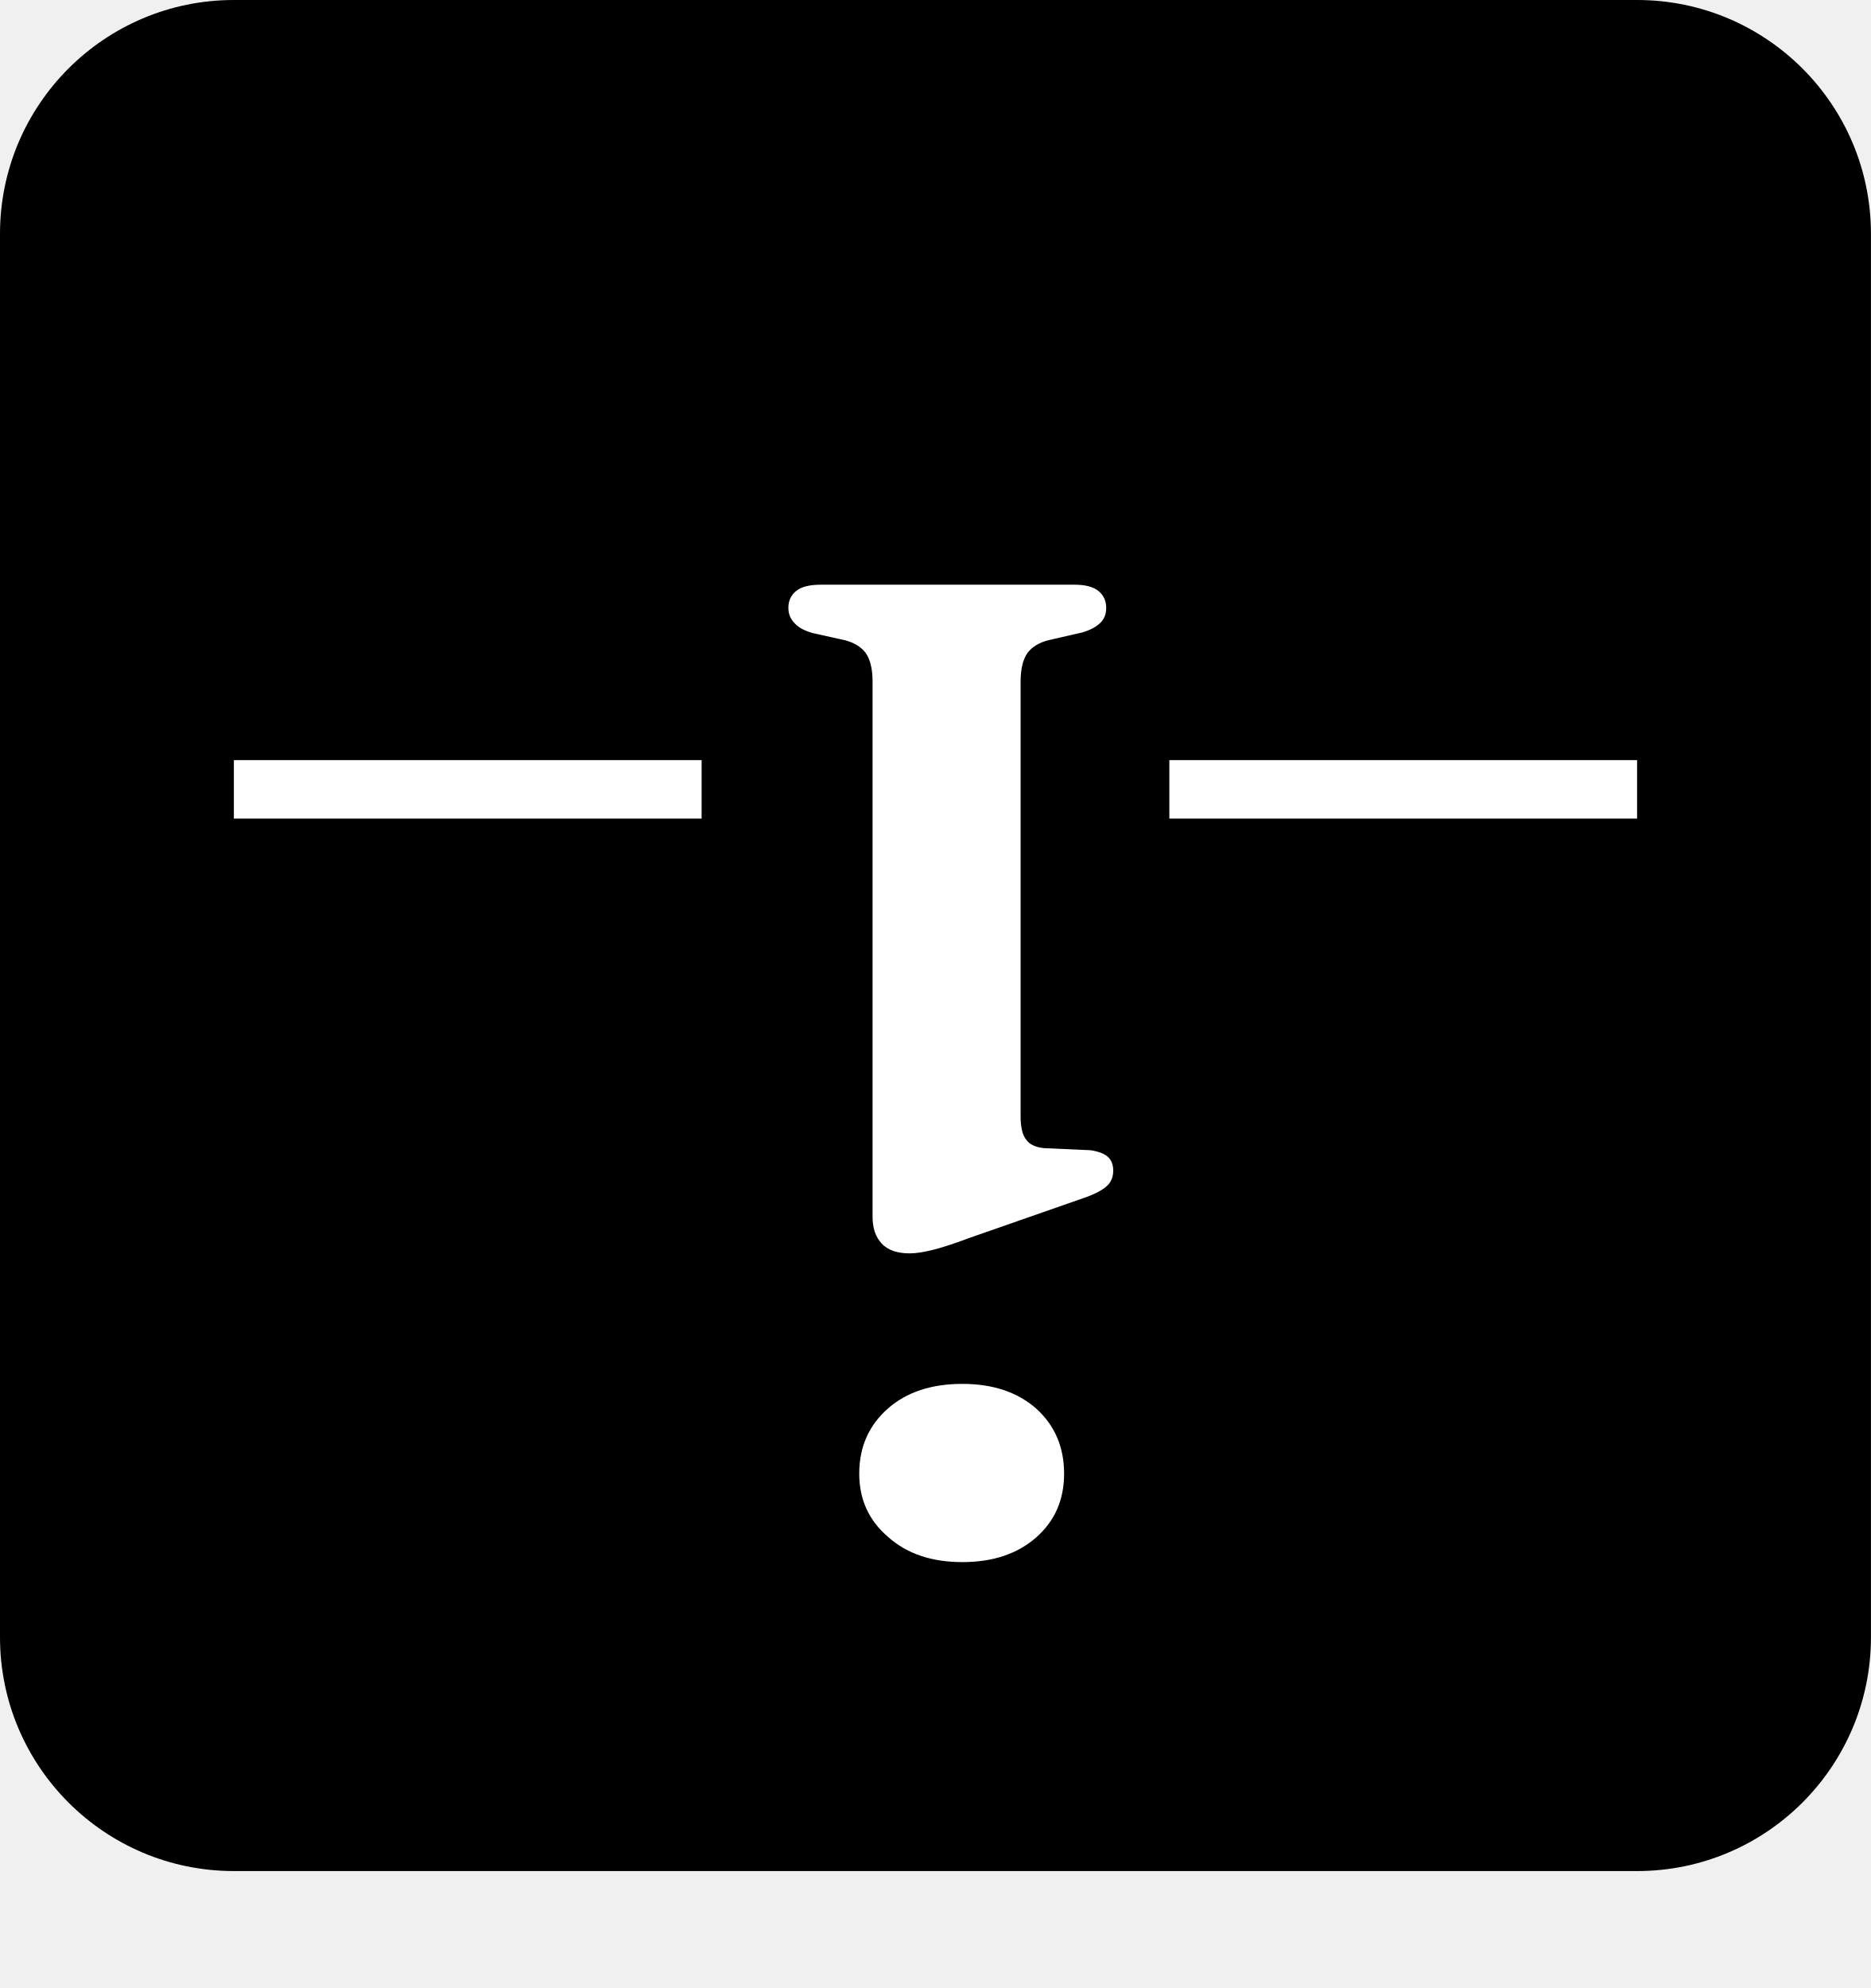
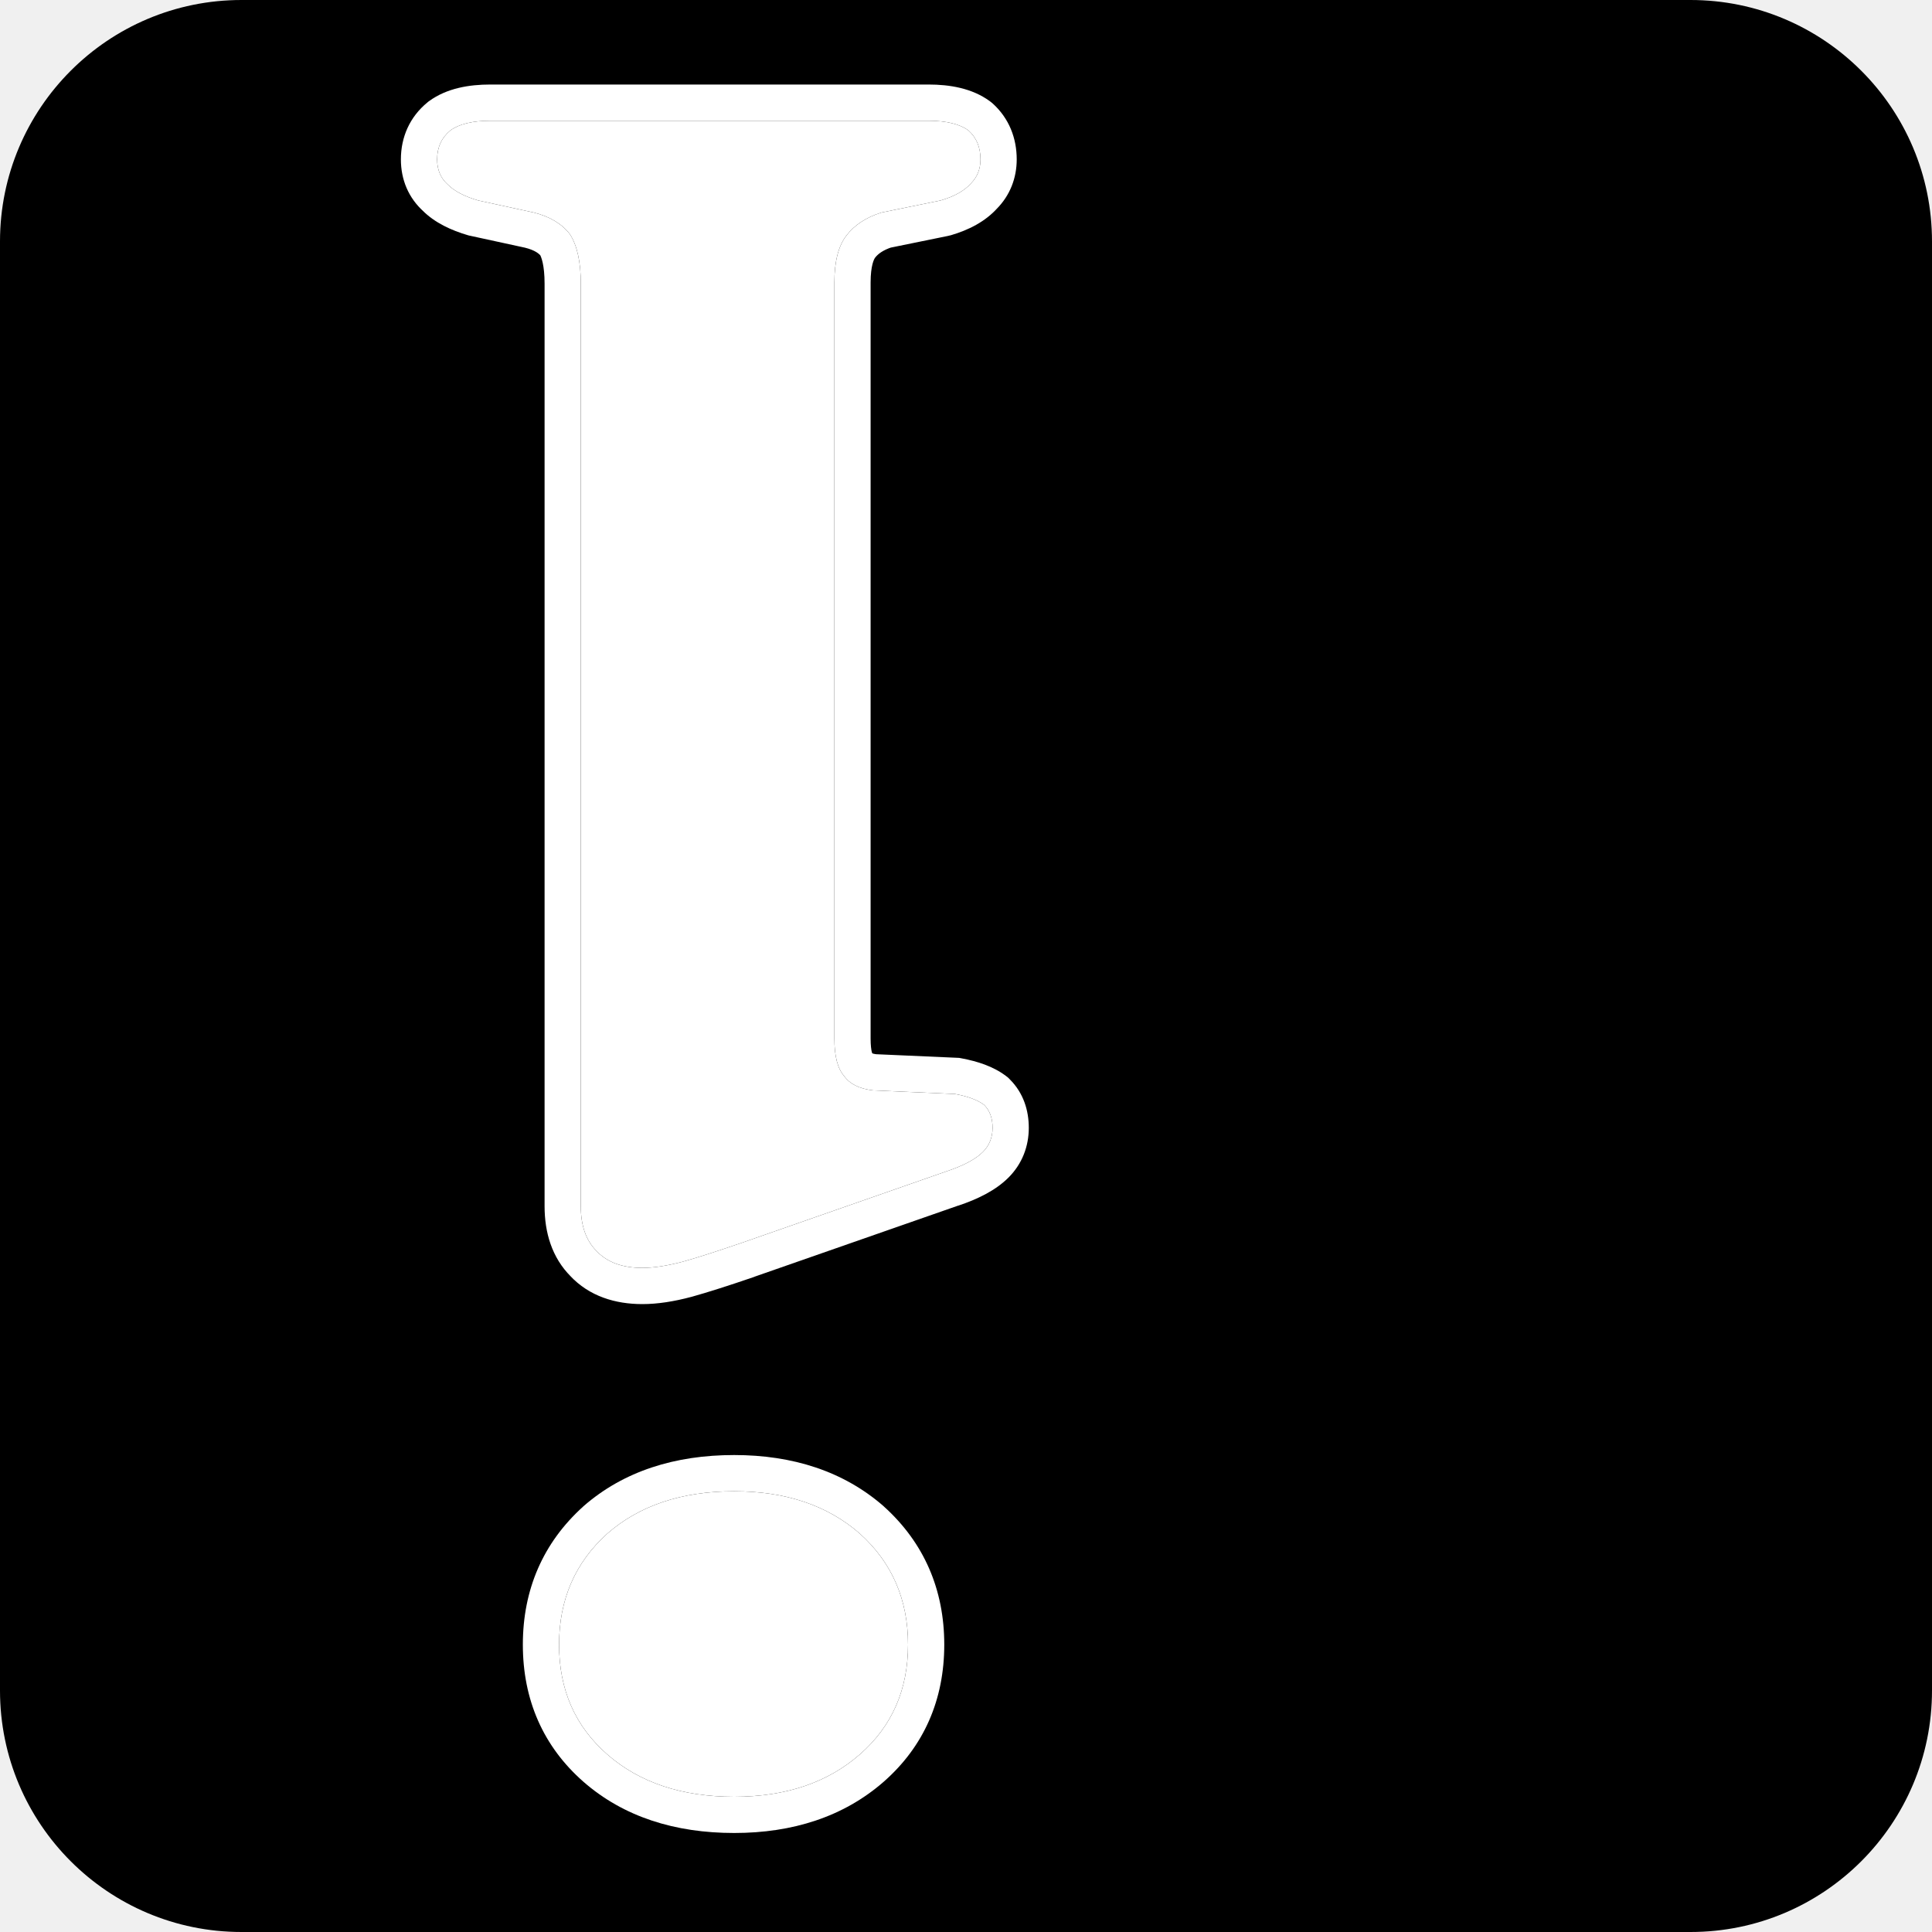
- <svg xmlns="http://www.w3.org/2000/svg" width="16" height="17" viewBox="0 0 16 17" fill="none">
+ <svg xmlns="http://www.w3.org/2000/svg" width="16" height="16" viewBox="0 0 16 16" fill="none">
  <rect width="16" height="16" rx="2" fill="black" />
-   <path d="M7.462 10.406L7.462 5.828C7.462 5.72 7.442 5.638 7.402 5.582C7.362 5.53 7.302 5.494 7.222 5.474L6.952 5.414C6.88 5.394 6.828 5.366 6.796 5.33C6.76 5.294 6.742 5.25 6.742 5.198C6.742 5.138 6.764 5.09 6.808 5.054C6.852 5.018 6.922 5 7.018 5L9.19 5C9.282 5 9.35 5.018 9.394 5.054C9.438 5.09 9.46 5.138 9.46 5.198C9.46 5.25 9.444 5.292 9.412 5.324C9.376 5.36 9.324 5.388 9.256 5.408L8.968 5.474C8.888 5.494 8.828 5.53 8.788 5.582C8.748 5.638 8.728 5.72 8.728 5.828L8.728 9.548C8.728 9.64 8.744 9.706 8.776 9.746C8.804 9.786 8.854 9.81 8.926 9.818L9.328 9.836C9.4 9.848 9.45 9.868 9.478 9.896C9.506 9.924 9.52 9.962 9.52 10.01C9.52 10.062 9.504 10.104 9.472 10.136C9.436 10.172 9.374 10.206 9.286 10.238L8.29 10.586C8.162 10.634 8.058 10.668 7.978 10.688C7.898 10.708 7.832 10.718 7.78 10.718C7.672 10.718 7.592 10.69 7.54 10.634C7.488 10.578 7.462 10.502 7.462 10.406ZM8.23 11.834C8.49 11.834 8.7 11.904 8.86 12.044C9.02 12.188 9.1 12.374 9.1 12.602C9.1 12.826 9.02 13.008 8.86 13.148C8.7 13.288 8.49 13.358 8.23 13.358C7.966 13.358 7.754 13.286 7.594 13.142C7.43 13.002 7.348 12.822 7.348 12.602C7.348 12.374 7.43 12.188 7.594 12.044C7.754 11.904 7.966 11.834 8.23 11.834Z" fill="white" />
-   <line x1="10" y1="6.75" x2="14" y2="6.75" stroke="white" stroke-width="0.5" />
-   <line x1="2" y1="6.75" x2="6" y2="6.75" stroke="white" stroke-width="0.5" />
+   <mask id="path-2-outside-1_1208_1511" maskUnits="userSpaceOnUse" x="3" y="-5.24537e-07" width="6" height="16" fill="black">
+     <rect fill="white" x="3" y="-5.24537e-07" width="6" height="16" />
+     <path d="M4.81 9.99L4.81 2.35C4.81 2.17 4.78 2.033 4.72 1.94C4.653 1.853 4.553 1.793 4.42 1.76L3.96 1.66C3.847 1.627 3.763 1.583 3.71 1.53C3.65 1.477 3.62 1.407 3.62 1.32C3.62 1.22 3.657 1.14 3.73 1.08C3.803 1.027 3.913 1 4.06 1L7.69 1C7.837 1 7.947 1.027 8.02 1.08C8.087 1.14 8.12 1.22 8.12 1.32C8.12 1.4 8.093 1.467 8.04 1.52C7.987 1.58 7.903 1.627 7.79 1.66L7.3 1.76C7.173 1.8 7.077 1.863 7.01 1.95C6.943 2.037 6.91 2.167 6.91 2.34L6.91 8.6C6.91 8.747 6.937 8.85 6.99 8.91C7.037 8.977 7.117 9.017 7.23 9.03L7.91 9.06C8.017 9.08 8.097 9.11 8.15 9.15C8.197 9.197 8.22 9.26 8.22 9.34C8.22 9.42 8.193 9.487 8.14 9.54C8.08 9.6 7.98 9.653 7.84 9.7L6.15 10.29C5.937 10.363 5.77 10.417 5.65 10.45C5.523 10.483 5.413 10.5 5.32 10.5C5.153 10.5 5.027 10.453 4.94 10.36C4.853 10.273 4.81 10.15 4.81 9.99ZM6.08 12.35C6.507 12.35 6.853 12.467 7.12 12.7C7.387 12.94 7.52 13.247 7.52 13.62C7.52 13.993 7.387 14.297 7.12 14.53C6.853 14.763 6.507 14.88 6.08 14.88C5.647 14.88 5.297 14.763 5.03 14.53C4.763 14.297 4.63 13.993 4.63 13.62C4.63 13.247 4.763 12.94 5.03 12.7C5.297 12.467 5.647 12.35 6.08 12.35Z" />
+   </mask>
+   <path d="M4.81 9.99L4.81 2.35C4.81 2.17 4.78 2.033 4.72 1.94C4.653 1.853 4.553 1.793 4.42 1.76L3.96 1.66C3.847 1.627 3.763 1.583 3.71 1.53C3.65 1.477 3.62 1.407 3.62 1.32C3.62 1.22 3.657 1.14 3.73 1.08C3.803 1.027 3.913 1 4.06 1L7.69 1C7.837 1 7.947 1.027 8.02 1.08C8.087 1.14 8.12 1.22 8.12 1.32C8.12 1.4 8.093 1.467 8.04 1.52C7.987 1.58 7.903 1.627 7.79 1.66L7.3 1.76C7.173 1.8 7.077 1.863 7.01 1.95C6.943 2.037 6.91 2.167 6.91 2.34L6.91 8.6C6.91 8.747 6.937 8.85 6.99 8.91C7.037 8.977 7.117 9.017 7.23 9.03L7.91 9.06C8.017 9.08 8.097 9.11 8.15 9.15C8.197 9.197 8.22 9.26 8.22 9.34C8.22 9.42 8.193 9.487 8.14 9.54C8.08 9.6 7.98 9.653 7.84 9.7L6.15 10.29C5.937 10.363 5.77 10.417 5.65 10.45C5.523 10.483 5.413 10.5 5.32 10.5C5.153 10.5 5.027 10.453 4.94 10.36C4.853 10.273 4.81 10.15 4.81 9.99ZM6.08 12.35C6.507 12.35 6.853 12.467 7.12 12.7C7.387 12.94 7.52 13.247 7.52 13.62C7.52 13.993 7.387 14.297 7.12 14.53C6.853 14.763 6.507 14.88 6.08 14.88C5.647 14.88 5.297 14.763 5.03 14.53C4.763 14.297 4.63 13.993 4.63 13.62C4.63 13.247 4.763 12.94 5.03 12.7C5.297 12.467 5.647 12.35 6.08 12.35Z" fill="white" />
+   <path d="M4.72 1.94L4.972 1.778L4.966 1.767L4.958 1.757L4.72 1.94ZM4.42 1.76L4.493 1.469L4.484 1.467L4.42 1.76ZM3.96 1.66L3.875 1.948L3.886 1.951L3.896 1.953L3.96 1.66ZM3.71 1.53L3.922 1.318L3.916 1.312L3.909 1.306L3.71 1.53ZM3.73 1.08L3.554 0.837L3.547 0.842L3.54 0.848L3.73 1.08ZM8.02 1.08L8.221 0.857L8.209 0.847L8.196 0.837L8.02 1.08ZM8.04 1.52L7.828 1.308L7.822 1.314L7.816 1.321L8.04 1.52ZM7.79 1.66L7.85 1.954L7.862 1.951L7.875 1.948L7.79 1.66ZM7.3 1.76L7.24 1.466L7.225 1.469L7.21 1.474L7.3 1.76ZM7.01 1.95L6.772 1.767L6.772 1.767L7.01 1.95ZM6.99 8.91L7.236 8.738L7.226 8.724L7.214 8.711L6.99 8.91ZM7.23 9.03L7.195 9.328L7.206 9.329L7.217 9.33L7.23 9.03ZM7.91 9.06L7.965 8.765L7.944 8.761L7.923 8.76L7.91 9.06ZM8.15 9.15L8.362 8.938L8.347 8.923L8.33 8.91L8.15 9.15ZM8.14 9.54L8.352 9.752L8.352 9.752L8.14 9.54ZM7.84 9.7L7.745 9.415L7.741 9.417L7.84 9.7ZM6.15 10.29L6.248 10.574L6.249 10.573L6.15 10.29ZM5.65 10.45L5.726 10.74L5.73 10.739L5.65 10.45ZM4.94 10.36L5.16 10.156L5.152 10.148L4.94 10.36ZM7.12 12.7L7.321 12.477L7.318 12.474L7.12 12.7ZM5.03 12.7L4.832 12.474L4.829 12.477L5.03 12.7ZM4.81 9.99L5.11 9.99L5.11 2.35L4.81 2.35L4.51 2.35L4.51 9.99L4.81 9.99ZM4.81 2.35L5.11 2.35C5.11 2.145 5.077 1.941 4.972 1.778L4.72 1.94L4.468 2.102C4.483 2.126 4.51 2.195 4.51 2.35L4.81 2.35ZM4.72 1.94L4.958 1.757C4.84 1.604 4.675 1.514 4.493 1.469L4.42 1.76L4.347 2.051C4.432 2.072 4.466 2.102 4.482 2.123L4.72 1.94ZM4.42 1.76L4.484 1.467L4.024 1.367L3.96 1.66L3.896 1.953L4.356 2.053L4.42 1.76ZM3.96 1.66L4.045 1.372C3.955 1.346 3.925 1.321 3.922 1.318L3.71 1.53L3.498 1.742C3.601 1.846 3.739 1.908 3.875 1.948L3.96 1.66ZM3.71 1.53L3.909 1.306C3.909 1.306 3.911 1.307 3.913 1.31C3.915 1.313 3.917 1.316 3.918 1.319C3.921 1.326 3.92 1.328 3.92 1.32L3.62 1.32L3.32 1.32C3.32 1.485 3.381 1.639 3.511 1.754L3.71 1.53ZM3.62 1.32L3.92 1.32C3.92 1.313 3.921 1.31 3.921 1.309C3.921 1.308 3.921 1.308 3.92 1.31C3.919 1.312 3.918 1.313 3.918 1.314C3.917 1.315 3.918 1.314 3.92 1.312L3.73 1.08L3.54 0.848C3.393 0.968 3.32 1.136 3.32 1.32L3.62 1.32ZM3.73 1.08L3.906 1.323C3.905 1.324 3.912 1.318 3.938 1.312C3.964 1.305 4.004 1.3 4.06 1.3L4.06 1L4.06 0.7C3.886 0.7 3.701 0.73 3.554 0.837L3.73 1.08ZM4.06 1L4.06 1.3L7.69 1.3L7.69 1L7.69 0.7L4.06 0.7L4.06 1ZM7.69 1L7.69 1.3C7.746 1.3 7.786 1.305 7.812 1.312C7.838 1.318 7.845 1.324 7.844 1.323L8.02 1.08L8.196 0.837C8.049 0.73 7.864 0.7 7.69 0.7L7.69 1ZM8.02 1.08L7.819 1.303C7.82 1.304 7.82 1.304 7.82 1.303C7.819 1.302 7.818 1.301 7.818 1.3C7.817 1.299 7.82 1.304 7.82 1.32L8.12 1.32L8.42 1.32C8.42 1.146 8.358 0.981 8.221 0.857L8.02 1.08ZM8.12 1.32L7.82 1.32C7.82 1.326 7.819 1.325 7.821 1.319C7.823 1.316 7.824 1.313 7.825 1.311C7.827 1.309 7.828 1.308 7.828 1.308L8.04 1.52L8.252 1.732C8.365 1.619 8.42 1.474 8.42 1.32L8.12 1.32ZM8.04 1.52L7.816 1.321C7.813 1.323 7.789 1.348 7.705 1.372L7.79 1.66L7.875 1.948C8.018 1.906 8.16 1.837 8.264 1.719L8.04 1.52ZM7.79 1.66L7.73 1.366L7.24 1.466L7.3 1.76L7.36 2.054L7.85 1.954L7.79 1.66ZM7.3 1.76L7.21 1.474C7.037 1.528 6.884 1.622 6.772 1.767L7.01 1.95L7.248 2.133C7.27 2.105 7.309 2.072 7.39 2.046L7.3 1.76ZM7.01 1.95L6.772 1.767C6.648 1.929 6.61 2.137 6.61 2.34L6.91 2.34L7.21 2.34C7.21 2.197 7.239 2.144 7.248 2.133L7.01 1.95ZM6.91 2.34L6.61 2.34L6.61 8.6L6.91 8.6L7.21 8.6L7.21 2.34L6.91 2.34ZM6.91 8.6L6.61 8.6C6.61 8.766 6.637 8.964 6.766 9.109L6.99 8.91L7.214 8.711C7.228 8.726 7.226 8.733 7.22 8.713C7.215 8.693 7.21 8.657 7.21 8.6L6.91 8.6ZM6.99 8.91L6.744 9.082C6.857 9.243 7.032 9.309 7.195 9.328L7.23 9.03L7.265 8.732C7.234 8.728 7.221 8.723 7.219 8.722C7.219 8.721 7.221 8.722 7.224 8.726C7.228 8.729 7.232 8.733 7.236 8.738L6.99 8.91ZM7.23 9.03L7.217 9.33L7.897 9.36L7.91 9.06L7.923 8.76L7.243 8.73L7.23 9.03ZM7.91 9.06L7.855 9.355C7.895 9.362 7.925 9.371 7.945 9.378C7.965 9.386 7.972 9.391 7.97 9.39L8.15 9.15L8.33 8.91C8.224 8.83 8.092 8.789 7.965 8.765L7.91 9.06ZM8.15 9.15L7.938 9.362C7.934 9.359 7.931 9.354 7.928 9.349C7.924 9.344 7.922 9.34 7.921 9.336C7.918 9.329 7.92 9.329 7.92 9.34L8.22 9.34L8.52 9.34C8.52 9.198 8.477 9.052 8.362 8.938L8.15 9.15ZM8.22 9.34L7.92 9.34C7.92 9.346 7.919 9.345 7.921 9.339C7.923 9.336 7.924 9.333 7.925 9.331C7.927 9.329 7.928 9.328 7.928 9.328L8.14 9.54L8.352 9.752C8.465 9.639 8.52 9.494 8.52 9.34L8.22 9.34ZM8.14 9.54L7.928 9.328C7.917 9.339 7.869 9.374 7.745 9.415L7.84 9.7L7.935 9.985C8.091 9.933 8.243 9.861 8.352 9.752L8.14 9.54ZM7.84 9.7L7.741 9.417L6.051 10.007L6.15 10.29L6.249 10.573L7.939 9.983L7.84 9.7ZM6.15 10.29L6.052 10.006C5.841 10.079 5.681 10.13 5.57 10.161L5.65 10.45L5.73 10.739C5.859 10.703 6.032 10.648 6.248 10.574L6.15 10.29ZM5.65 10.45L5.574 10.16C5.463 10.189 5.38 10.2 5.32 10.2L5.32 10.5L5.32 10.8C5.447 10.8 5.584 10.778 5.726 10.74L5.65 10.45ZM5.32 10.5L5.32 10.2C5.21 10.2 5.174 10.171 5.16 10.156L4.94 10.36L4.72 10.564C4.88 10.736 5.097 10.8 5.32 10.8L5.32 10.5ZM4.94 10.36L5.152 10.148C5.137 10.133 5.11 10.096 5.11 9.99L4.81 9.99L4.51 9.99C4.51 10.204 4.569 10.414 4.728 10.572L4.94 10.36ZM6.08 12.35L6.08 12.65C6.45 12.65 6.721 12.75 6.922 12.926L7.12 12.7L7.318 12.474C6.986 12.184 6.564 12.05 6.08 12.05L6.08 12.35ZM7.12 12.7L6.919 12.923C7.12 13.104 7.22 13.328 7.22 13.62L7.52 13.62L7.82 13.62C7.82 13.165 7.653 12.777 7.321 12.477L7.12 12.7ZM7.52 13.62L7.22 13.62C7.22 13.912 7.12 14.131 6.922 14.304L7.12 14.53L7.318 14.756C7.653 14.462 7.82 14.075 7.82 13.62L7.52 13.62ZM7.12 14.53L6.922 14.304C6.721 14.48 6.45 14.58 6.08 14.58L6.08 14.88L6.08 15.18C6.564 15.18 6.986 15.046 7.318 14.756L7.12 14.53ZM6.08 14.88L6.08 14.58C5.702 14.58 5.428 14.48 5.228 14.304L5.03 14.53L4.832 14.756C5.165 15.047 5.591 15.18 6.08 15.18L6.08 14.88ZM5.03 14.53L5.228 14.304C5.03 14.131 4.93 13.912 4.93 13.62L4.63 13.62L4.33 13.62C4.33 14.075 4.497 14.462 4.832 14.756L5.03 14.53ZM4.63 13.62L4.93 13.62C4.93 13.328 5.03 13.104 5.231 12.923L5.03 12.7L4.829 12.477C4.497 12.777 4.33 13.165 4.33 13.62L4.63 13.62ZM5.03 12.7L5.228 12.926C5.428 12.75 5.702 12.65 6.08 12.65L6.08 12.35L6.08 12.05C5.591 12.05 5.165 12.183 4.832 12.474L5.03 12.7Z" fill="white" mask="url(#path-2-outside-1_1208_1511)" />
</svg>
